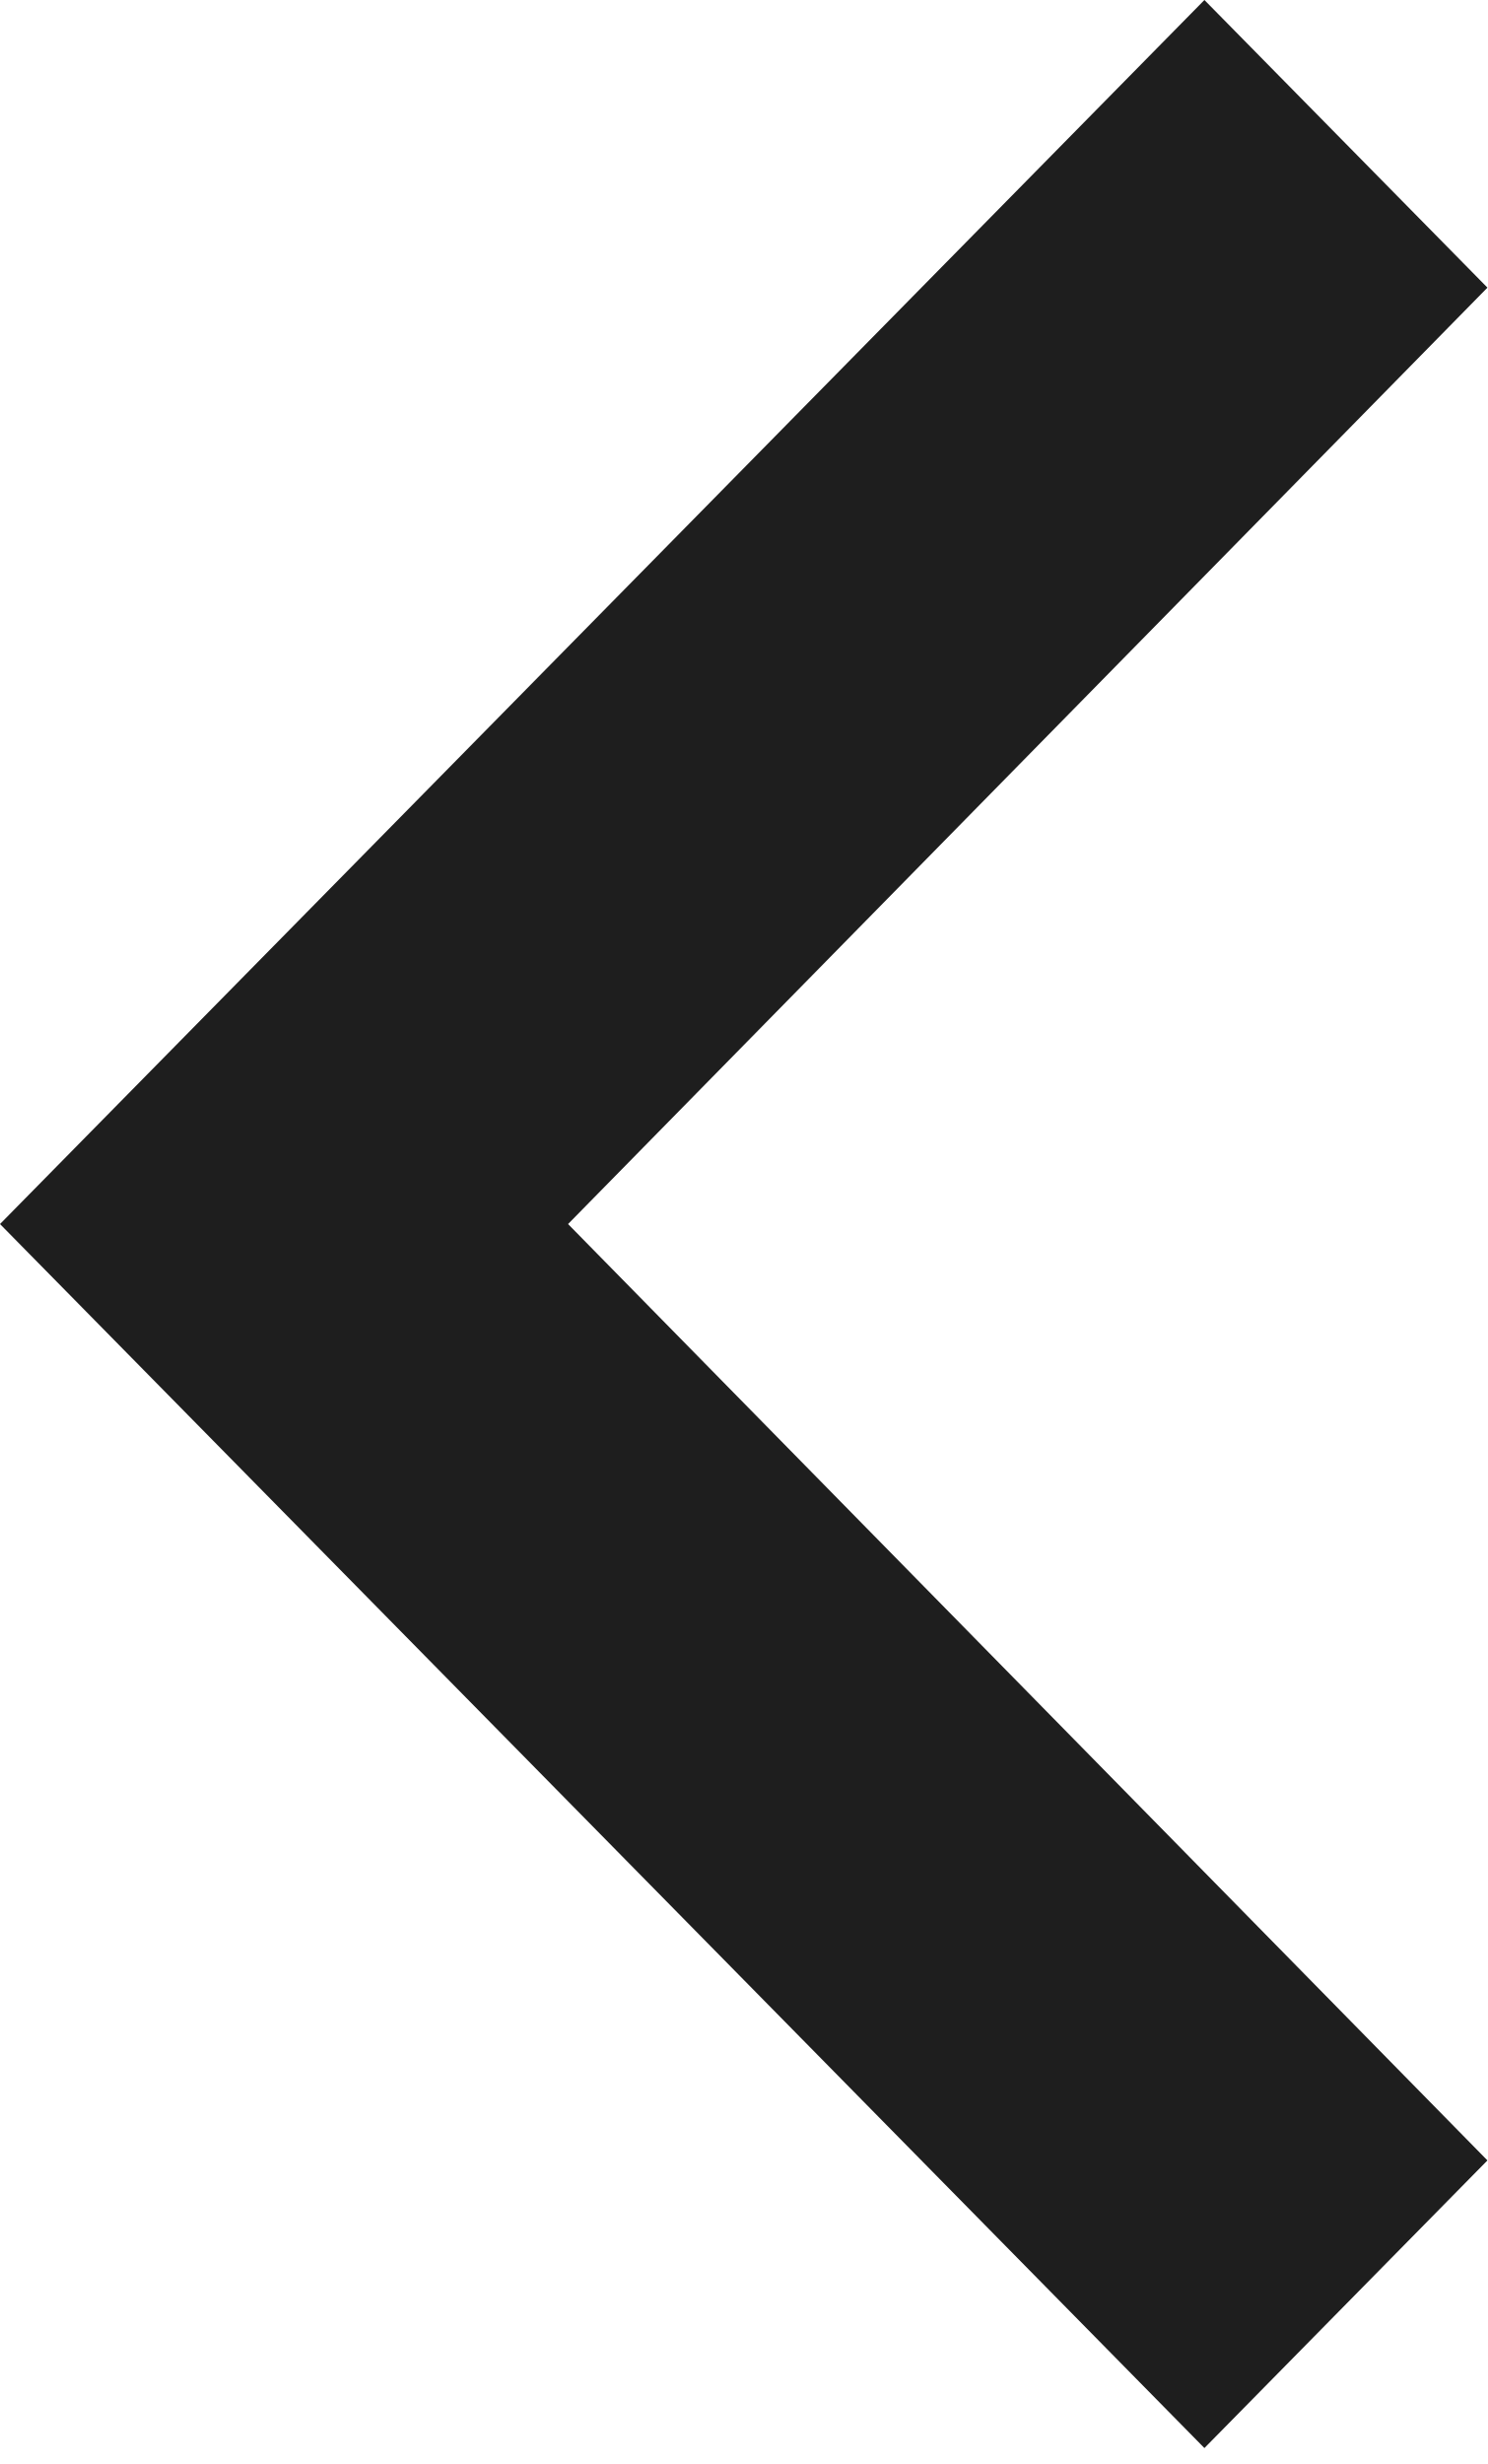
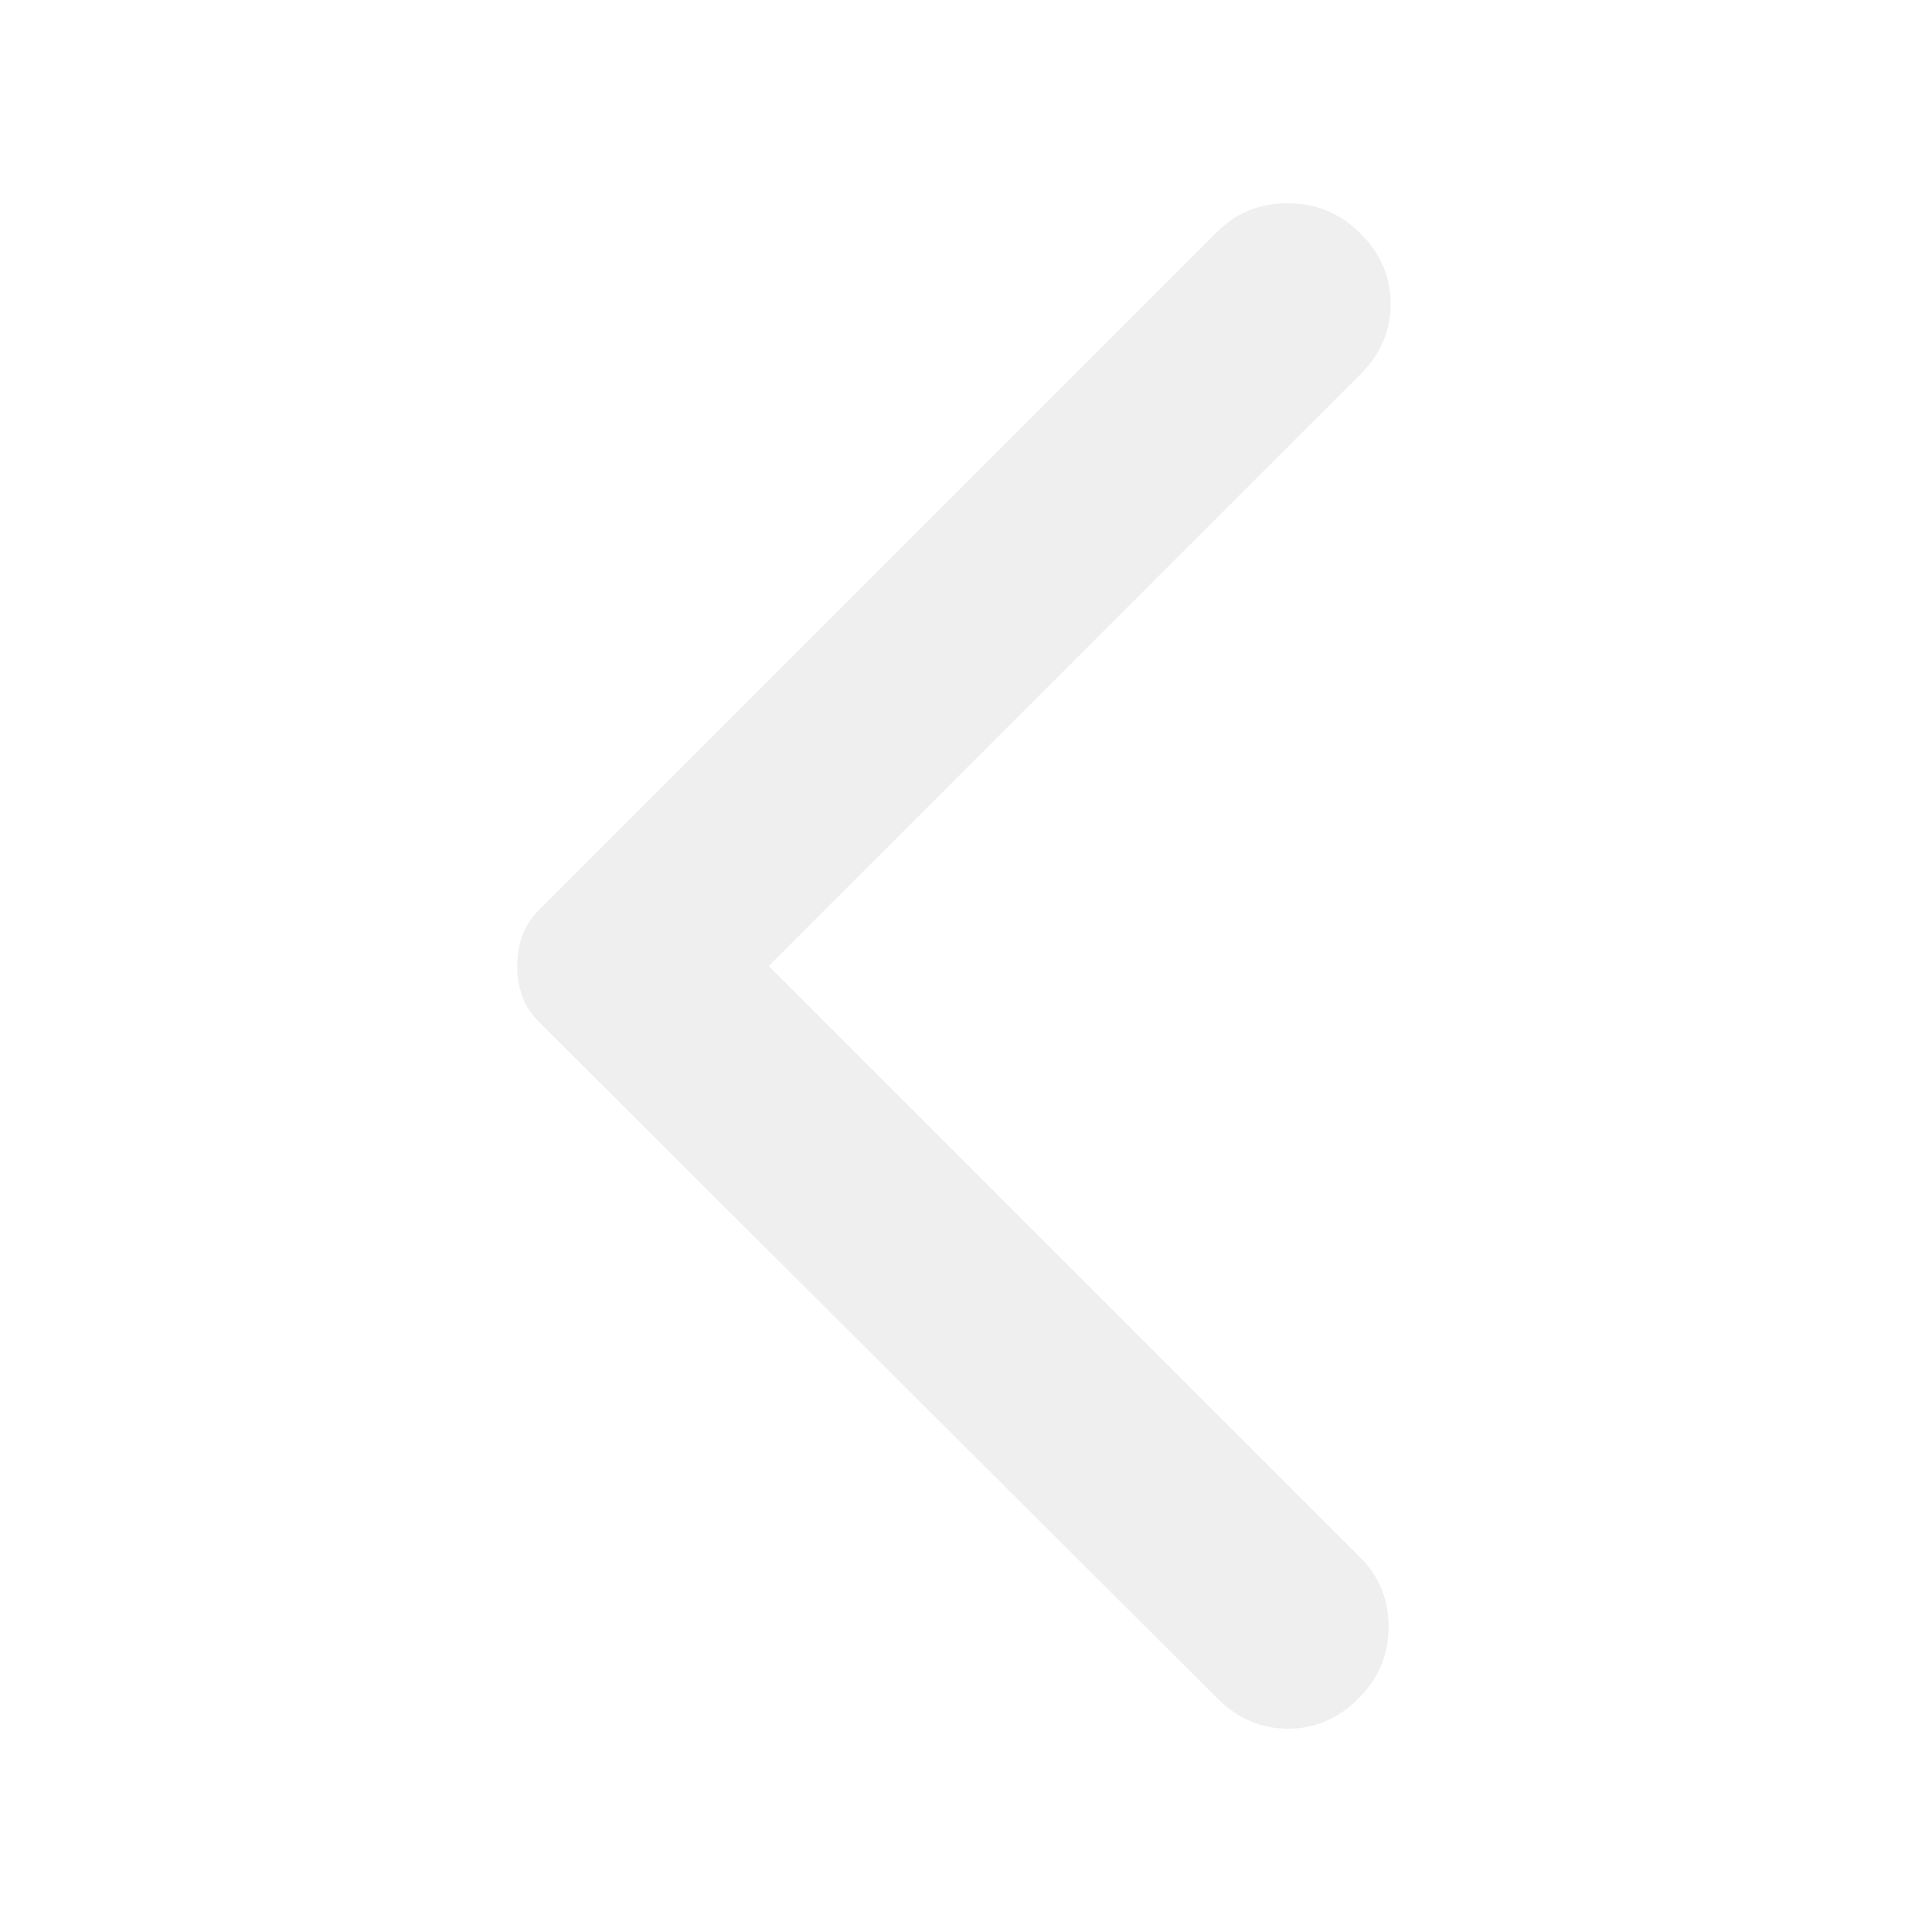
- <svg xmlns="http://www.w3.org/2000/svg" width="32" height="53" viewBox="0 0 32 53" fill="none">
-   <path d="M32 46.47L12.221 26.329L32 6.187L25.911 0L0 26.329L25.911 52.657L32 46.47Z" fill="#1E1E1E" />
+ <svg xmlns="http://www.w3.org/2000/svg" width="1em" height="1em" viewBox="0 0 24 24">
+   <path fill="#efeff0" d="M15.125 21.1L6.7 12.7q-.15-.15-.213-.325T6.425 12q0-.2.062-.375T6.7 11.3l8.425-8.425q.35-.35.875-.35t.9.375q.375.375.375.875t-.375.875L9.55 12l7.35 7.35q.35.35.35.863t-.375.887q-.375.375-.875.375t-.875-.375Z" />
</svg>
